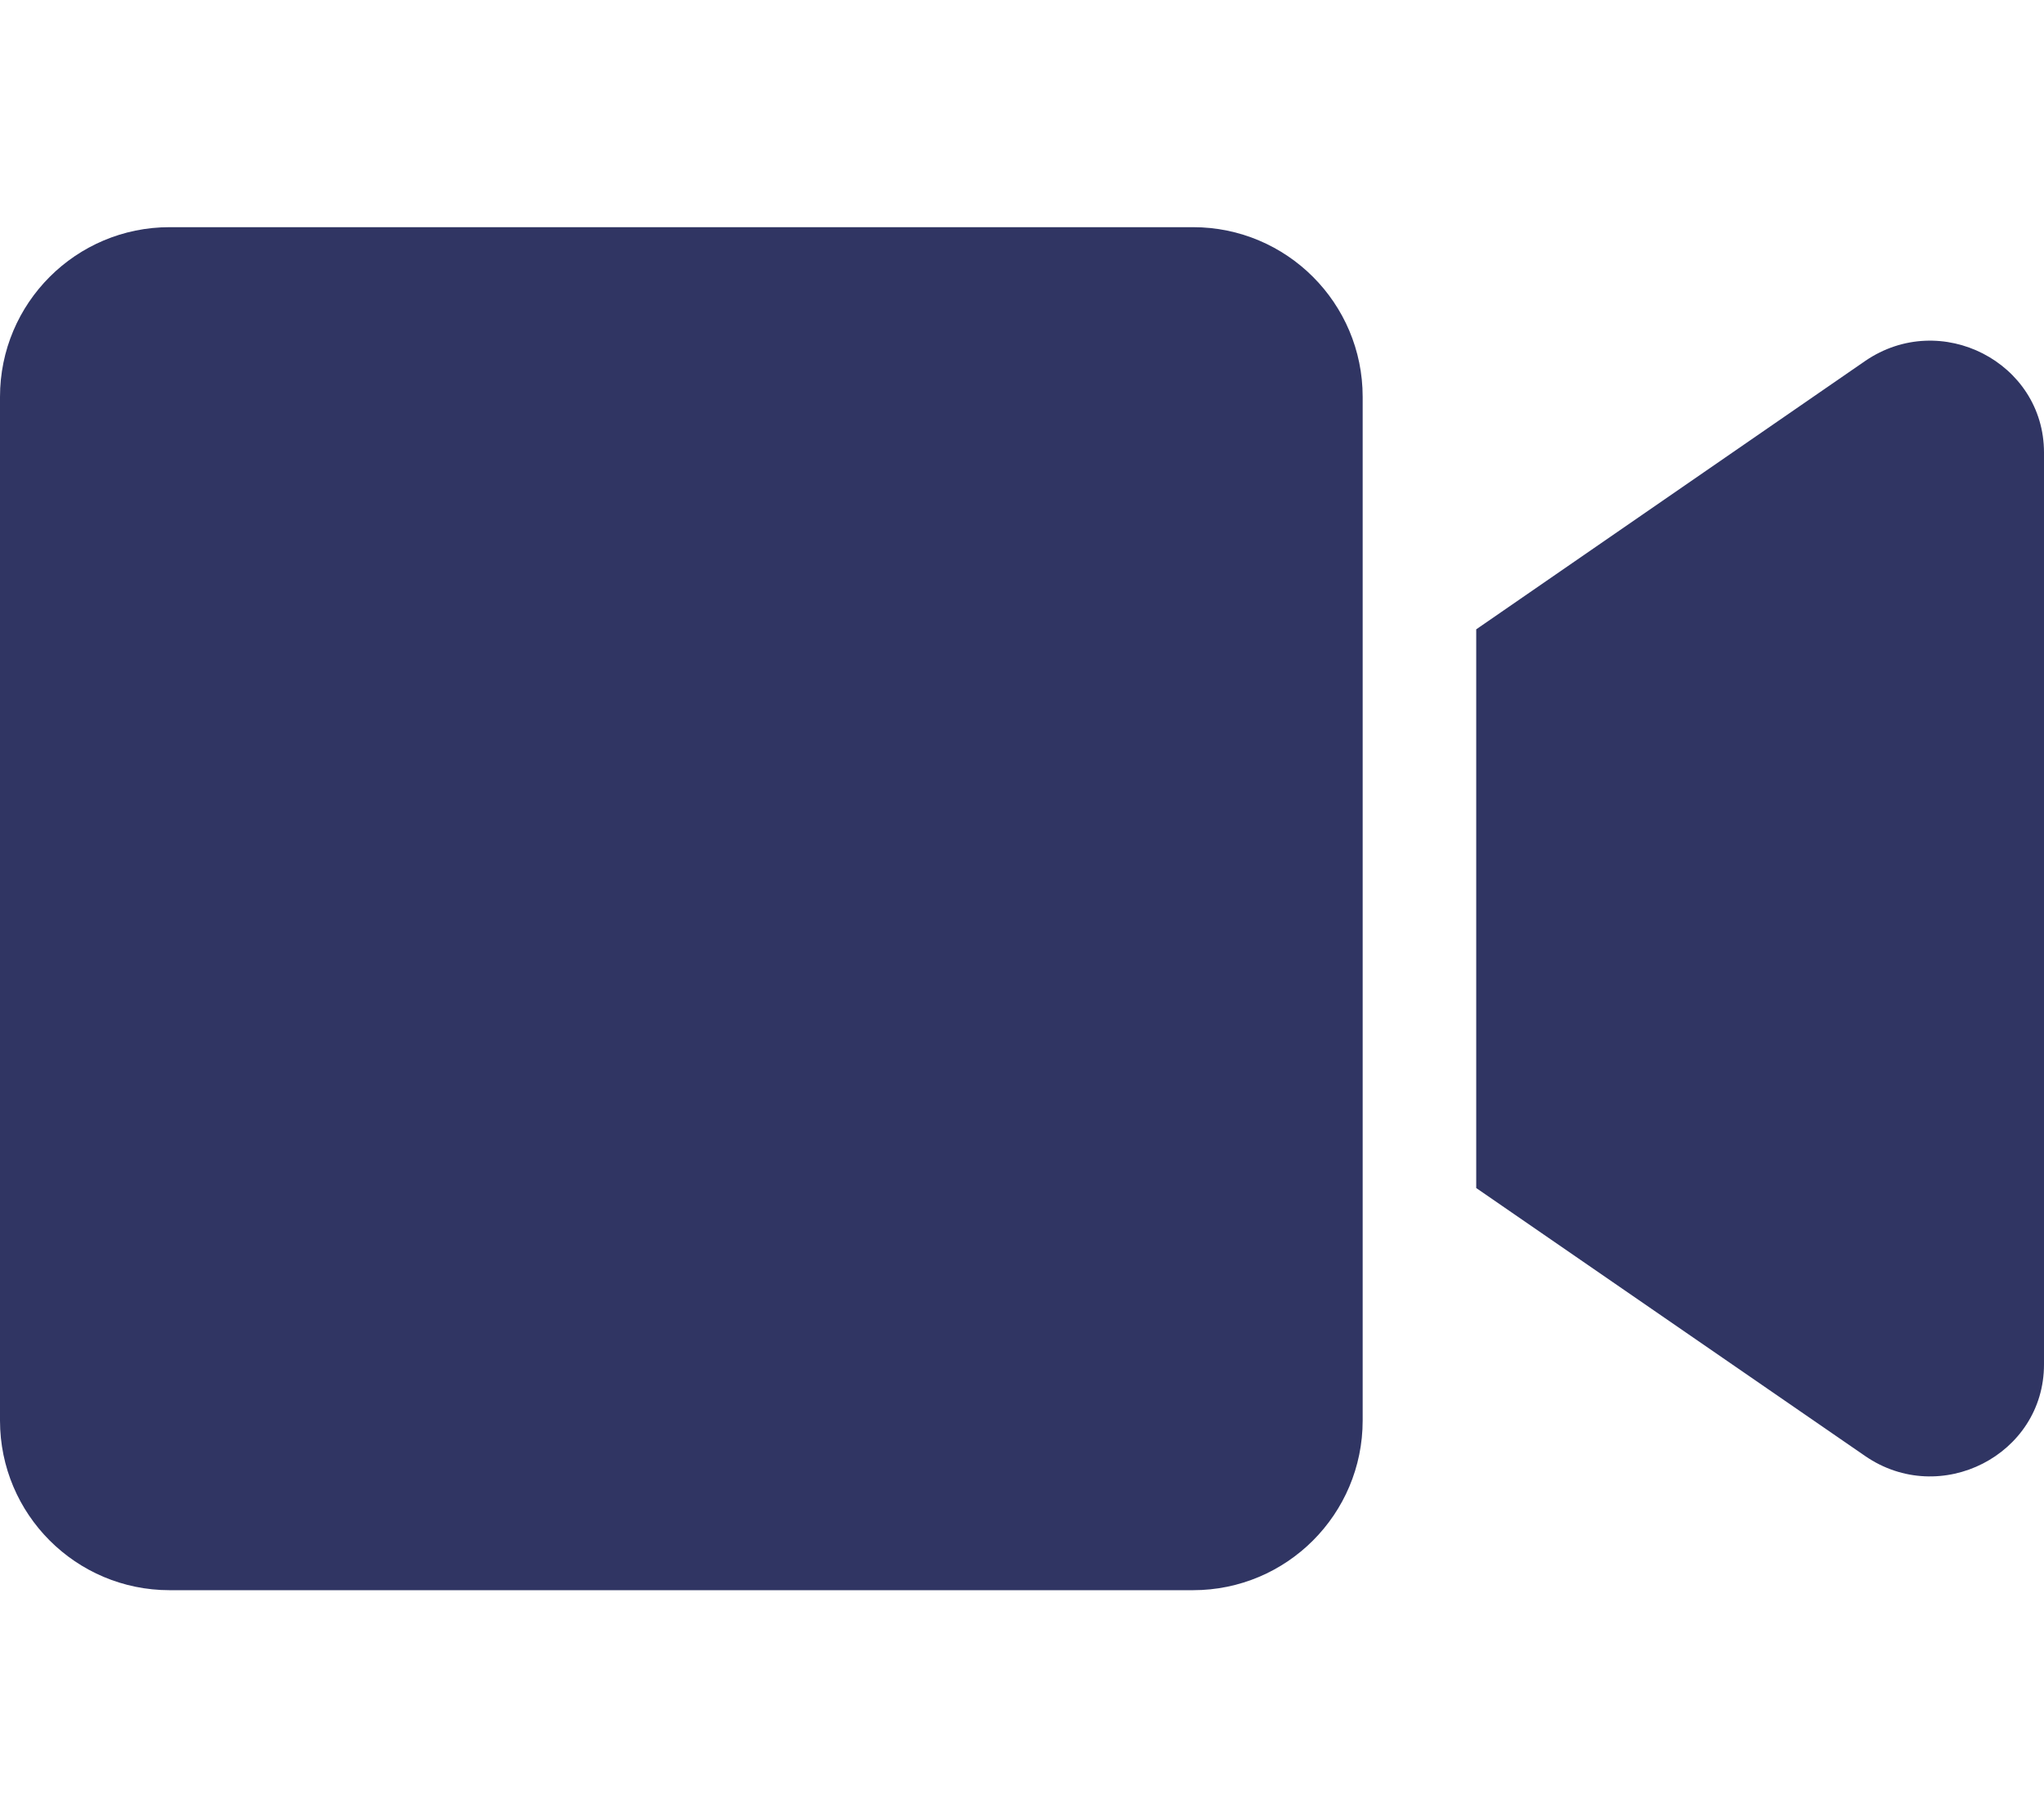
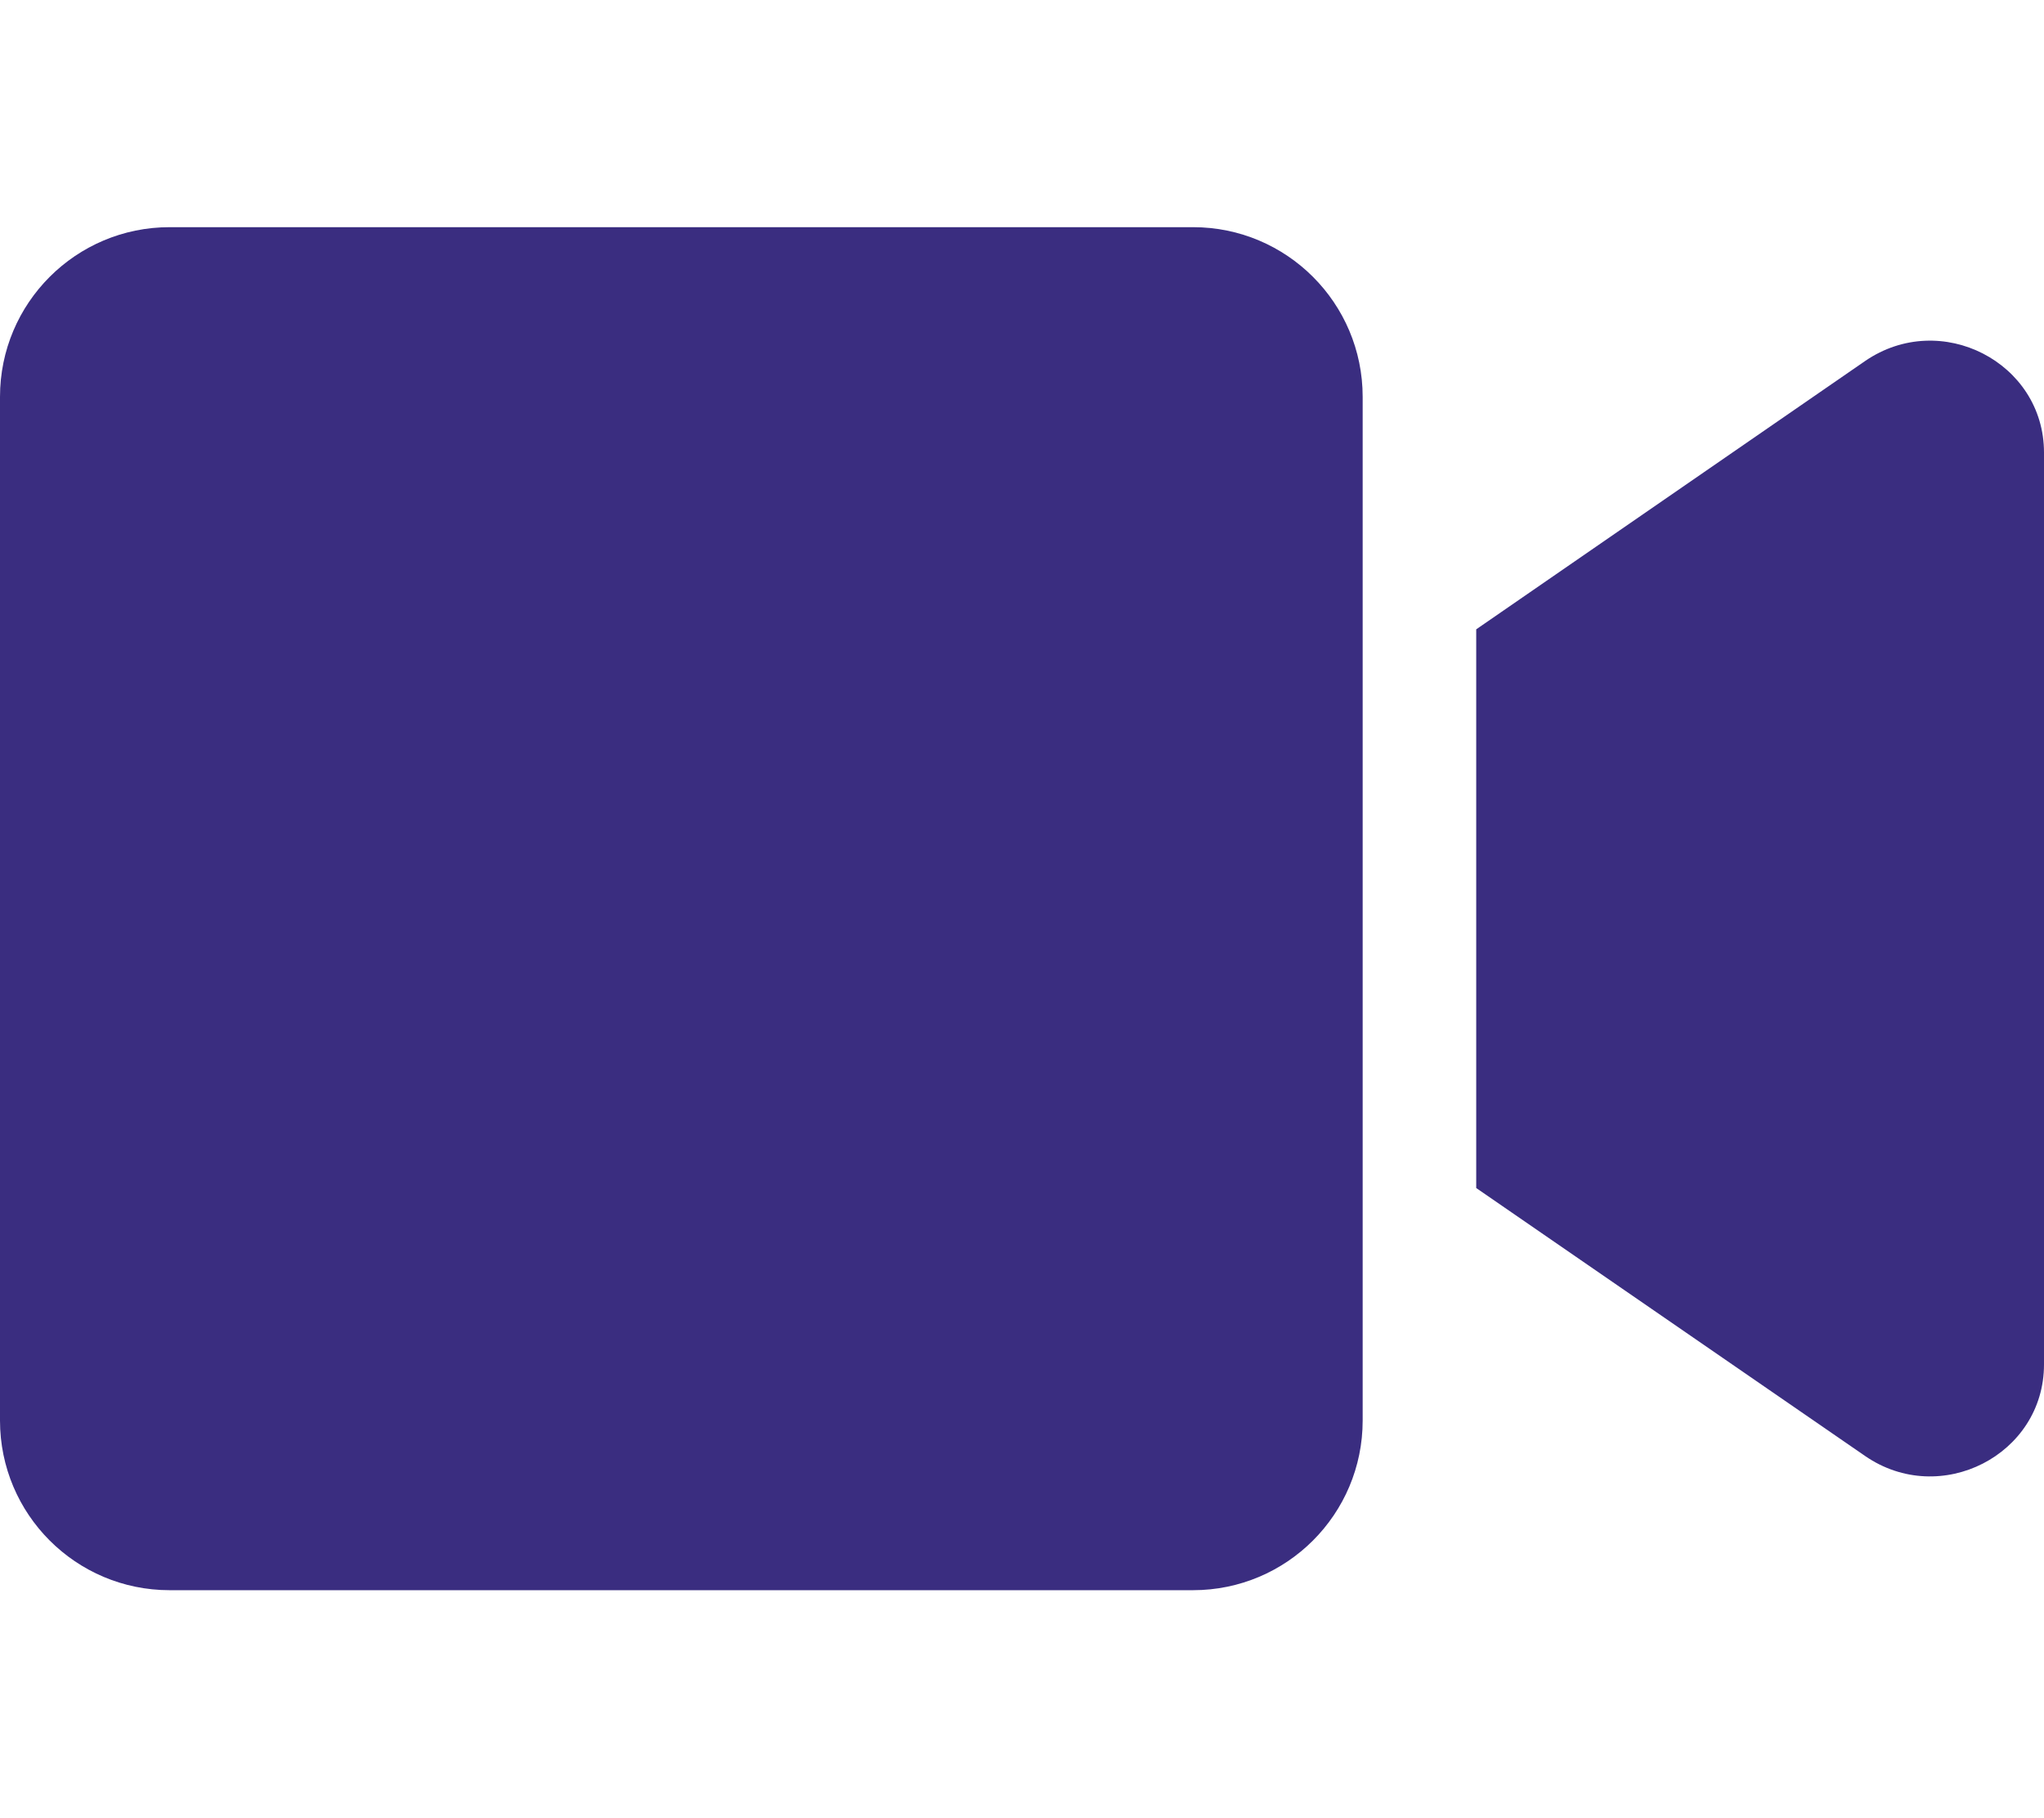
<svg xmlns="http://www.w3.org/2000/svg" viewBox="0 0 576 512">
-   <path d="M336.2 64H47.8C21.4 64 0 85.4 0 111.8v288.4C0 426.6 21.4 448 47.8 448h288.4c26.4 0 47.8-21.4 47.8-47.8V111.8c0-26.4-21.4-47.8-47.8-47.8zm189.4 37.7L416 177.3v157.4l109.6 75.5c21.2 14.6 50.4-.3 50.4-25.8V127.5c0-25.4-29.1-40.4-50.4-25.8z" fill="#303563" />
+   <path d="M336.2 64H47.8C21.4 64 0 85.4 0 111.8v288.4C0 426.6 21.4 448 47.8 448h288.4c26.4 0 47.8-21.4 47.8-47.8V111.8c0-26.4-21.4-47.8-47.8-47.8zm189.4 37.7L416 177.3v157.4l109.6 75.5c21.2 14.6 50.4-.3 50.4-25.8V127.5c0-25.4-29.1-40.4-50.4-25.8z" fill="#3a2d80" />
</svg>
